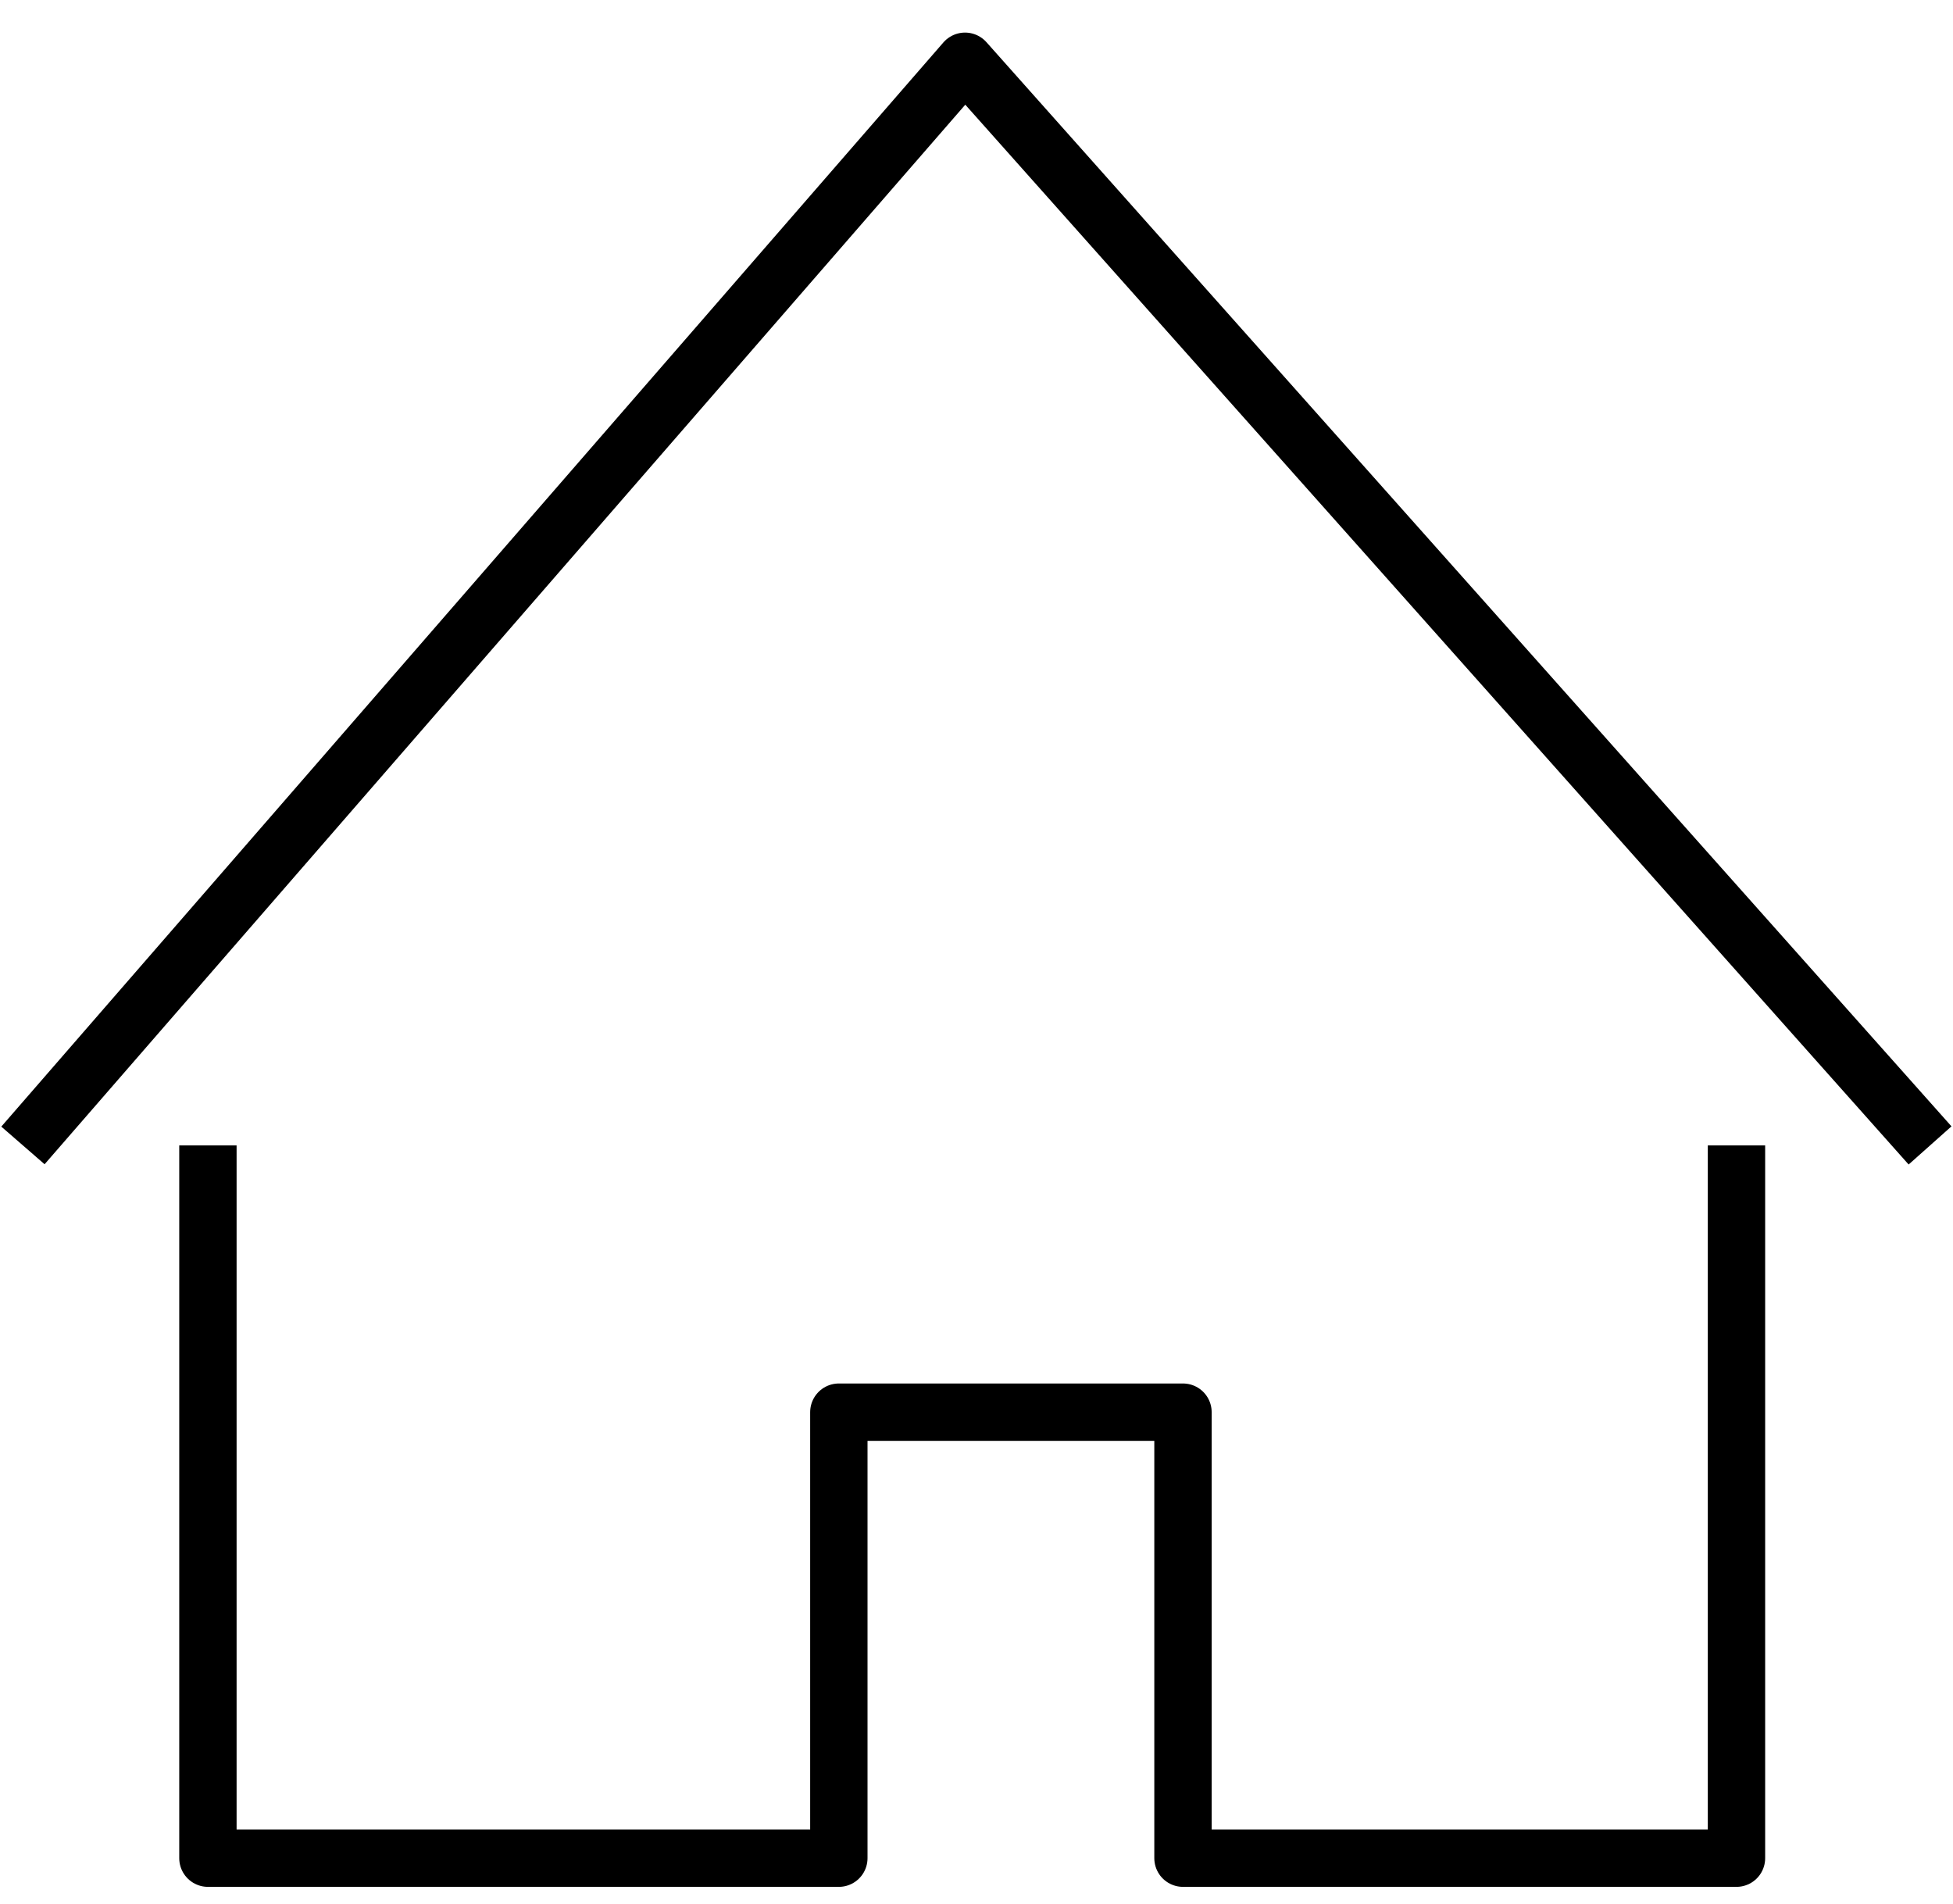
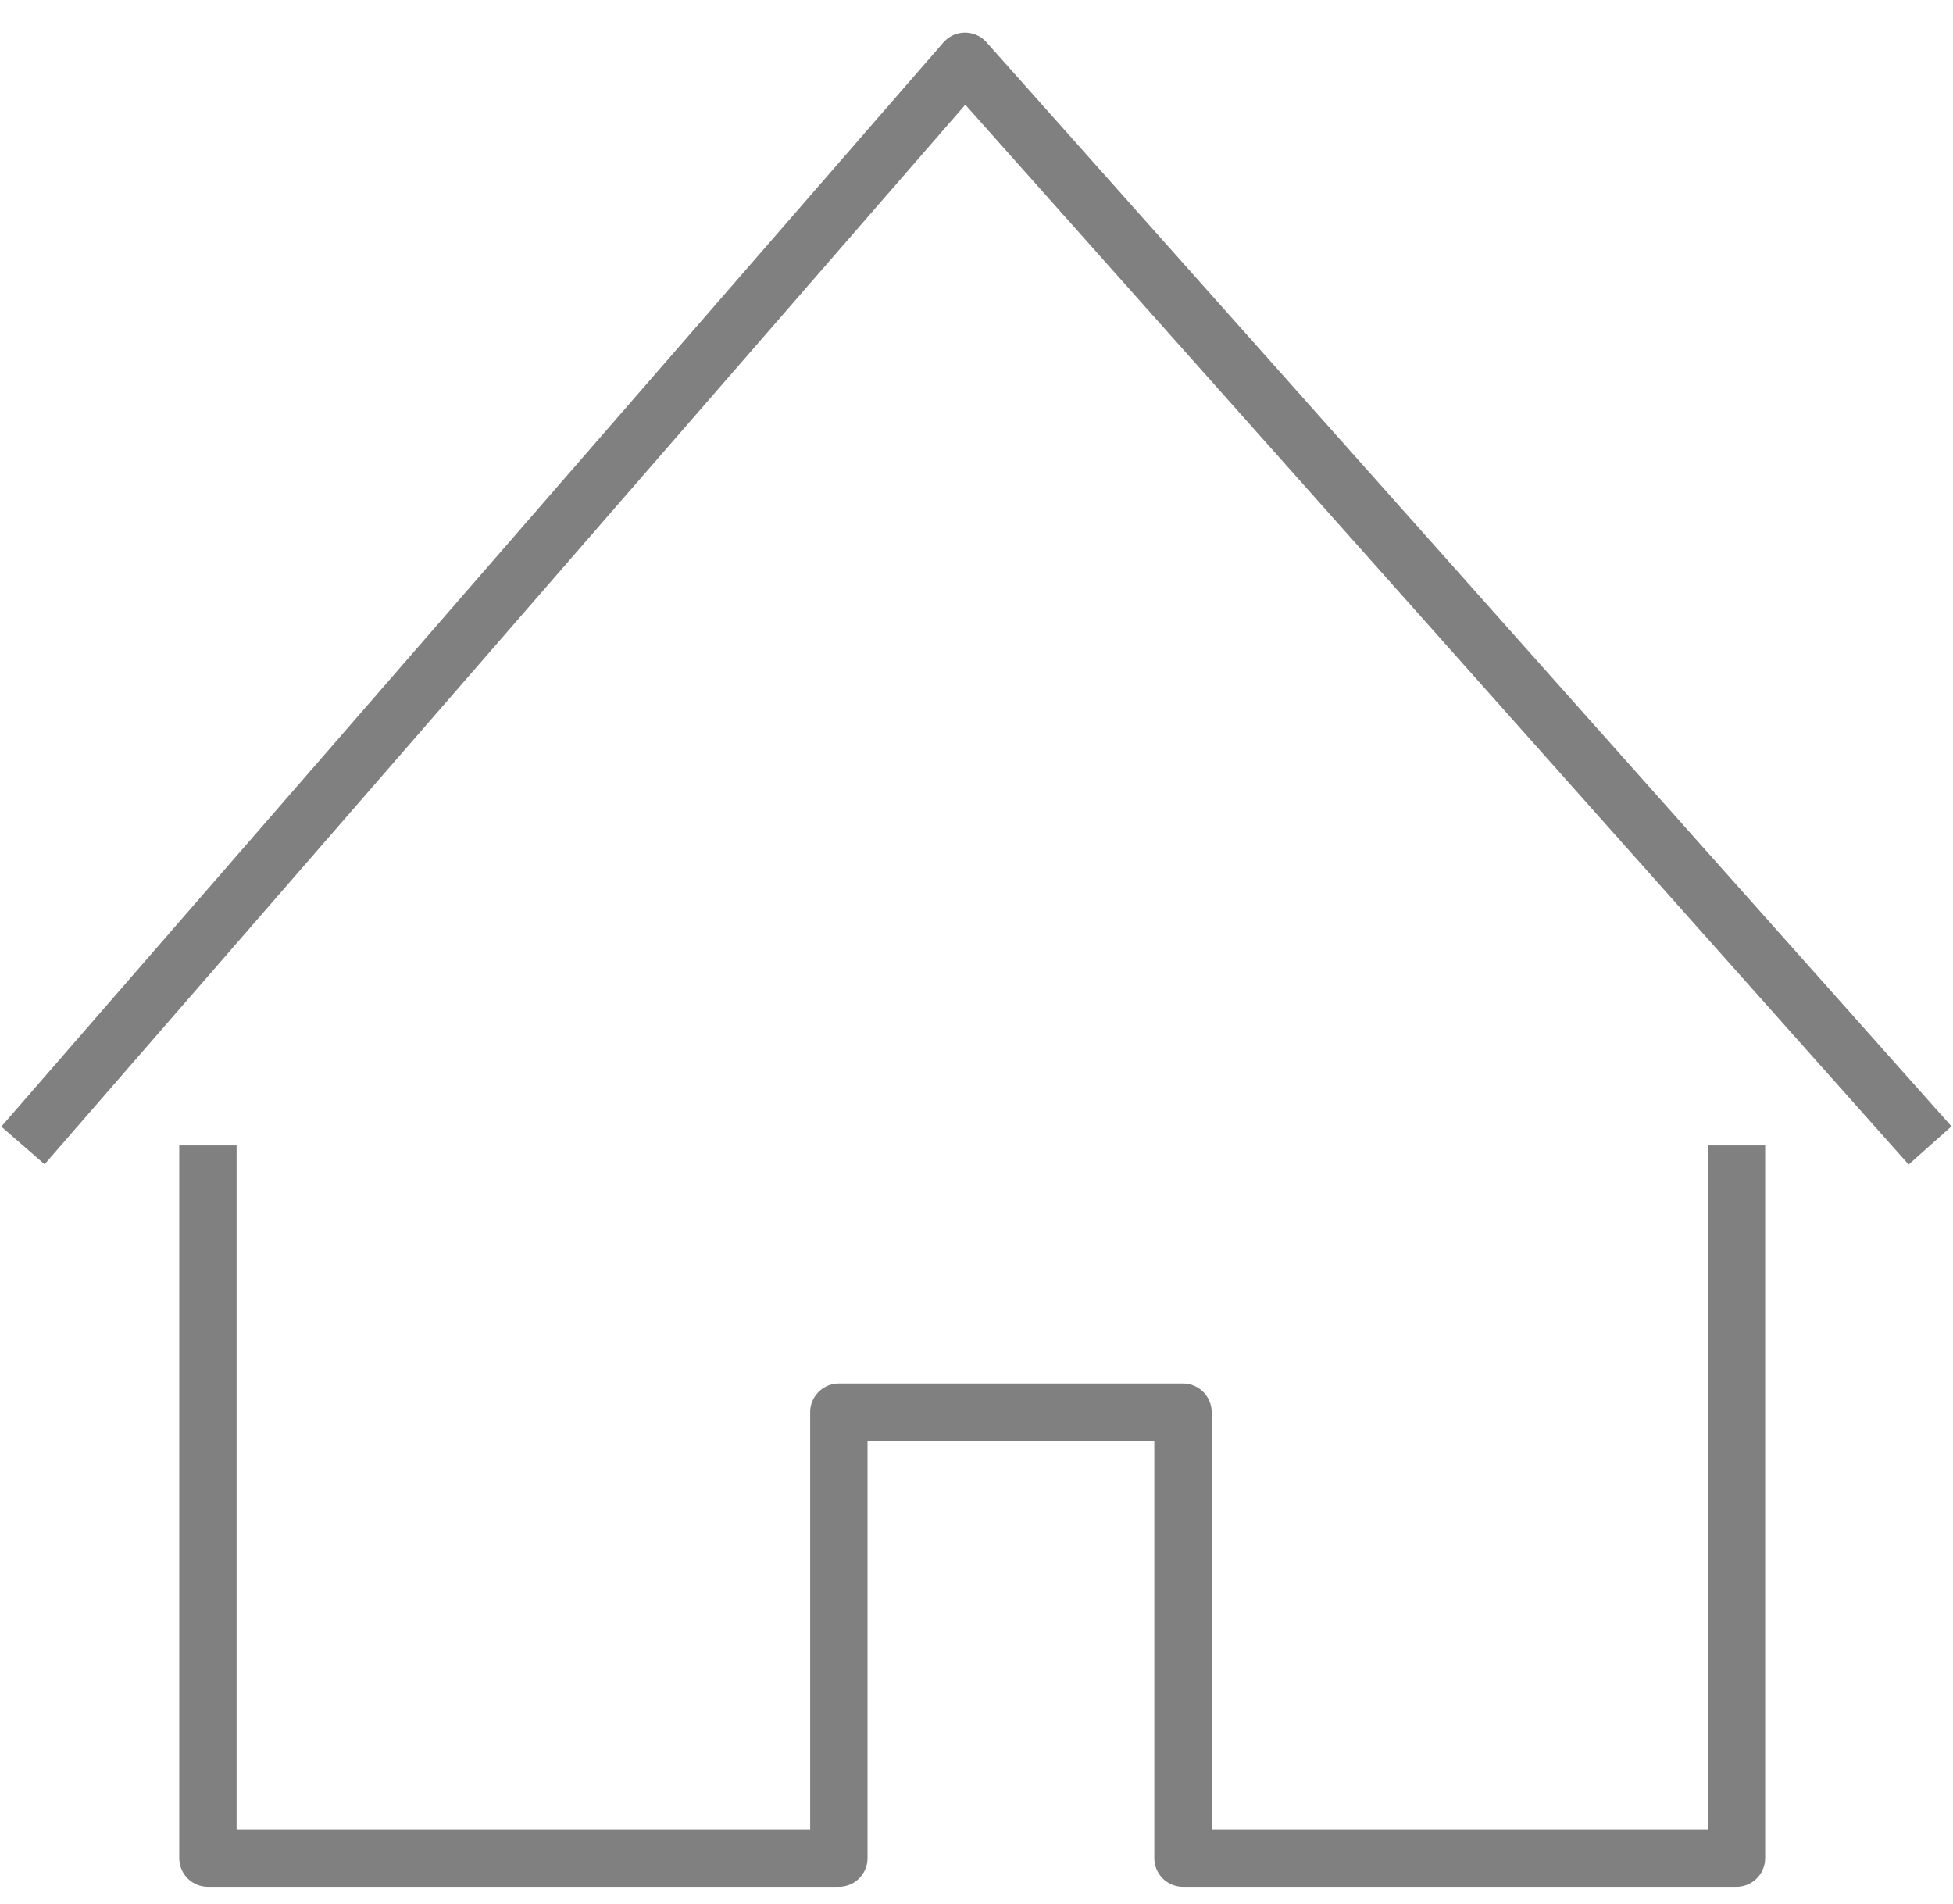
<svg xmlns="http://www.w3.org/2000/svg" width="670" height="653" viewBox="0 0 681 653" fill="none">
-   <path d="M72.5 394V642.5H292.5V487H412.5V642.5H605.5V506.5V394M673 394L336.5 16L8 394" stroke="black" stroke-width="20" stroke-linejoin="round" />
+   <path d="M72.5 394V642.5H292.5V487H412.5V642.5H605.5V506.5V394M673 394L336.5 16L8 394" stroke="gray" stroke-width="20" stroke-linejoin="round" />
</svg>
